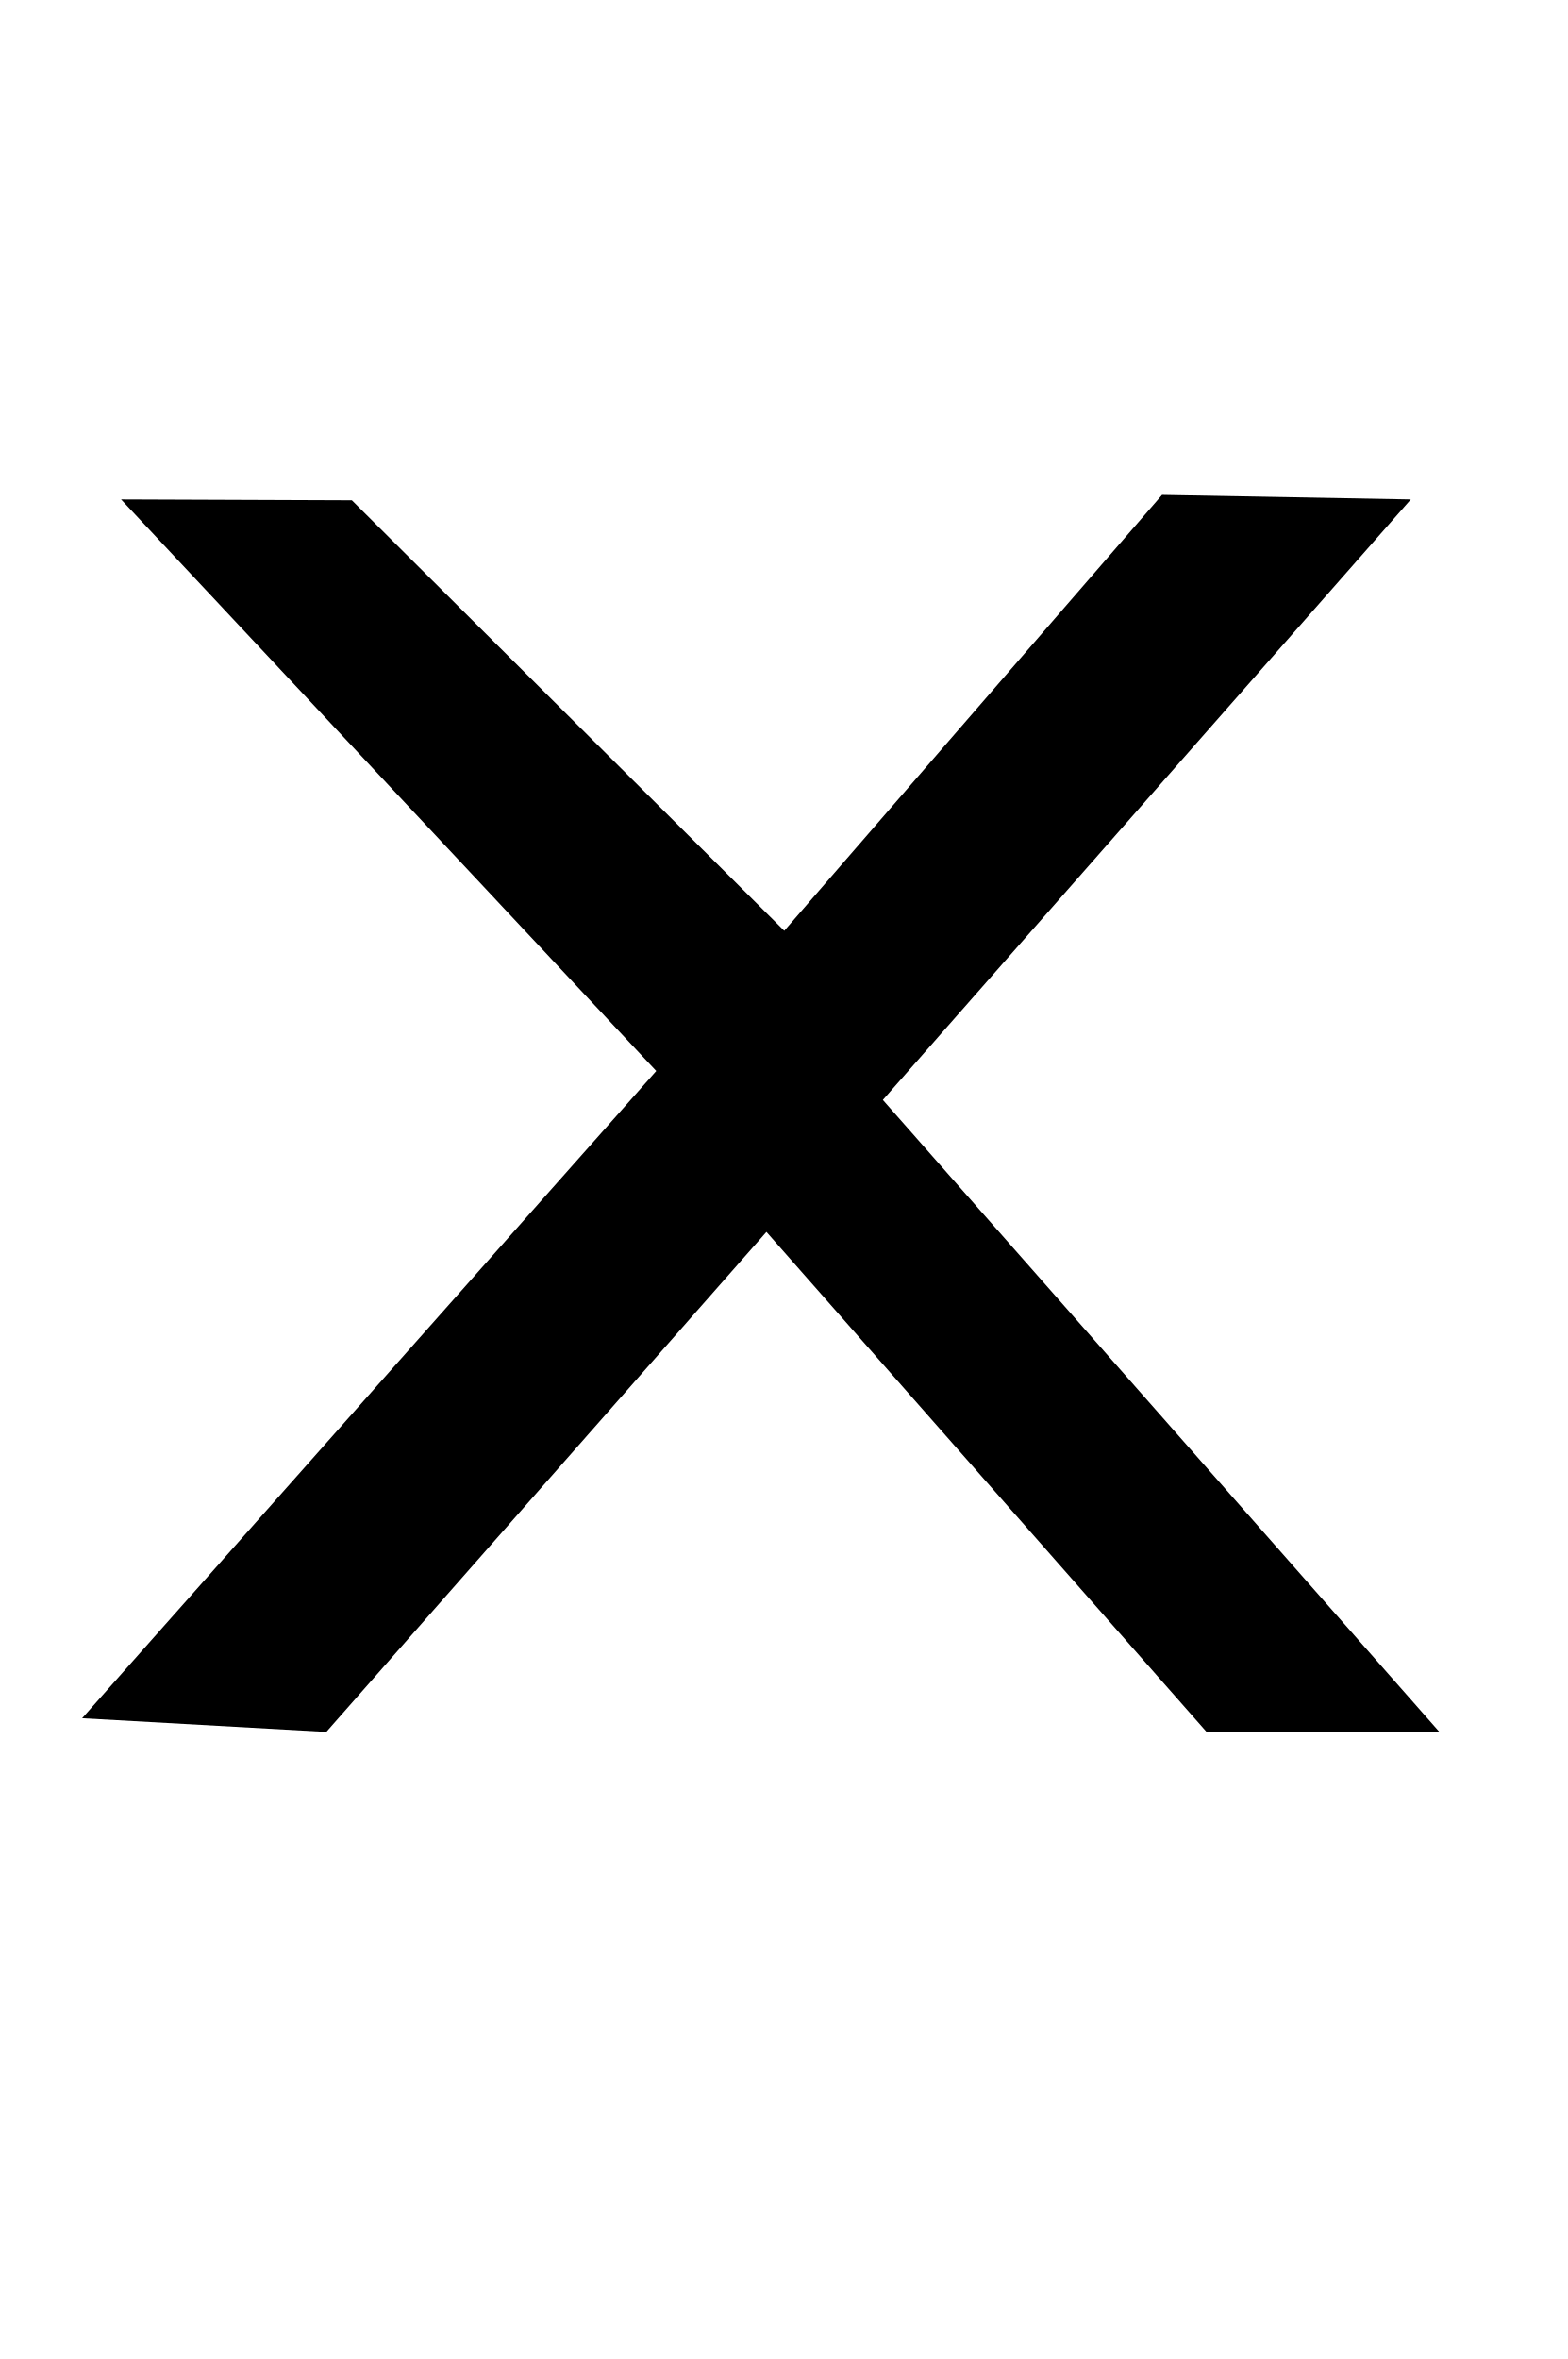
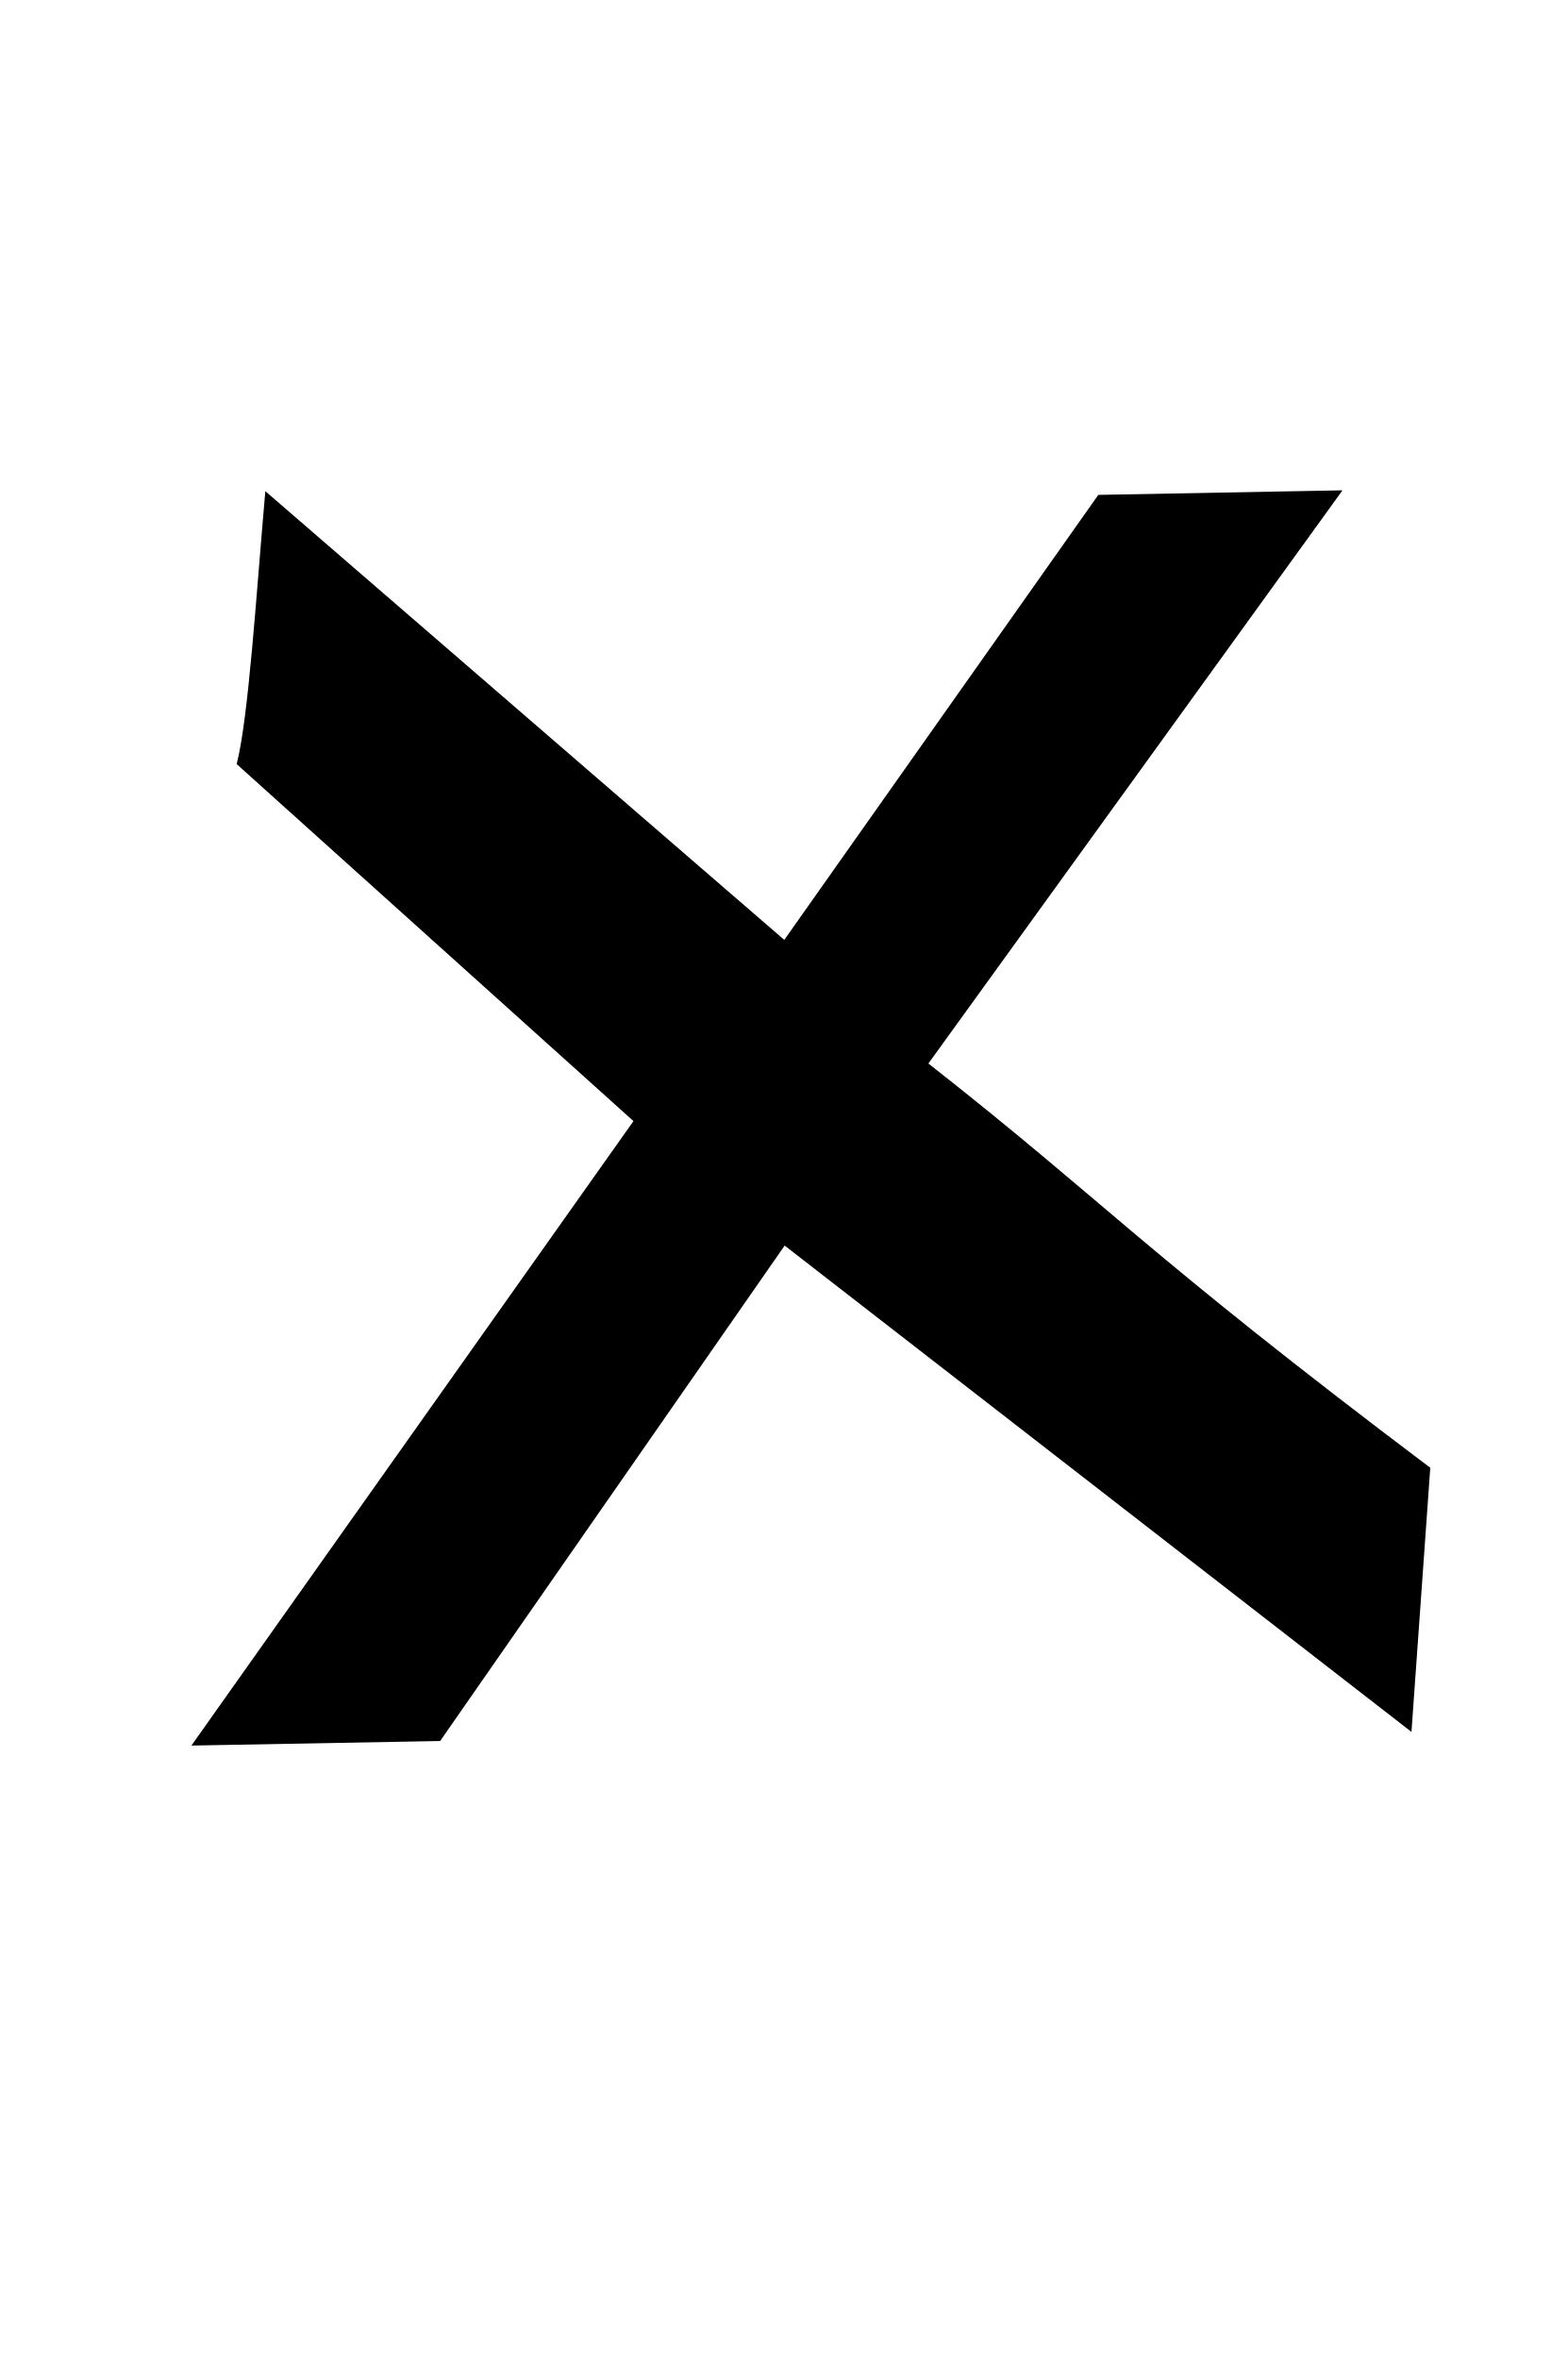
<svg xmlns="http://www.w3.org/2000/svg" version="1.1" viewBox="-10 0 1361 2048" id="svg4">
  <defs id="defs8" />
-   <path fill="currentColor" d="M 295.511,434.35 670.987,808.07 999.019,429.637 1215.007,433.591 756.589,954.924 1239.834,1503.575 H 1037.669 L 655.507,1069.511 273.344,1503.575 61.31,1491.714 559.817,929.805 95.12,433.591 Z" id="path2" style="stroke-width:0.82" />
+   <path fill="currentColor" d="m 220.392,426.442 450.596,389.535 272.681,-386.34 212.034,-3.954 -359.576,497.611 c 155.81,122.261 184.982,161.979 435.801,350.968 l -16.343,229.313 -544.263,-422.204 -299.136,430.111 -215.988,3.954 L 540.049,973.296 195.501,663.357 c 10.402,-40.527 17.076,-148.508 24.89,-236.915 z" id="path2" style="stroke-width:0.82" />
</svg>
